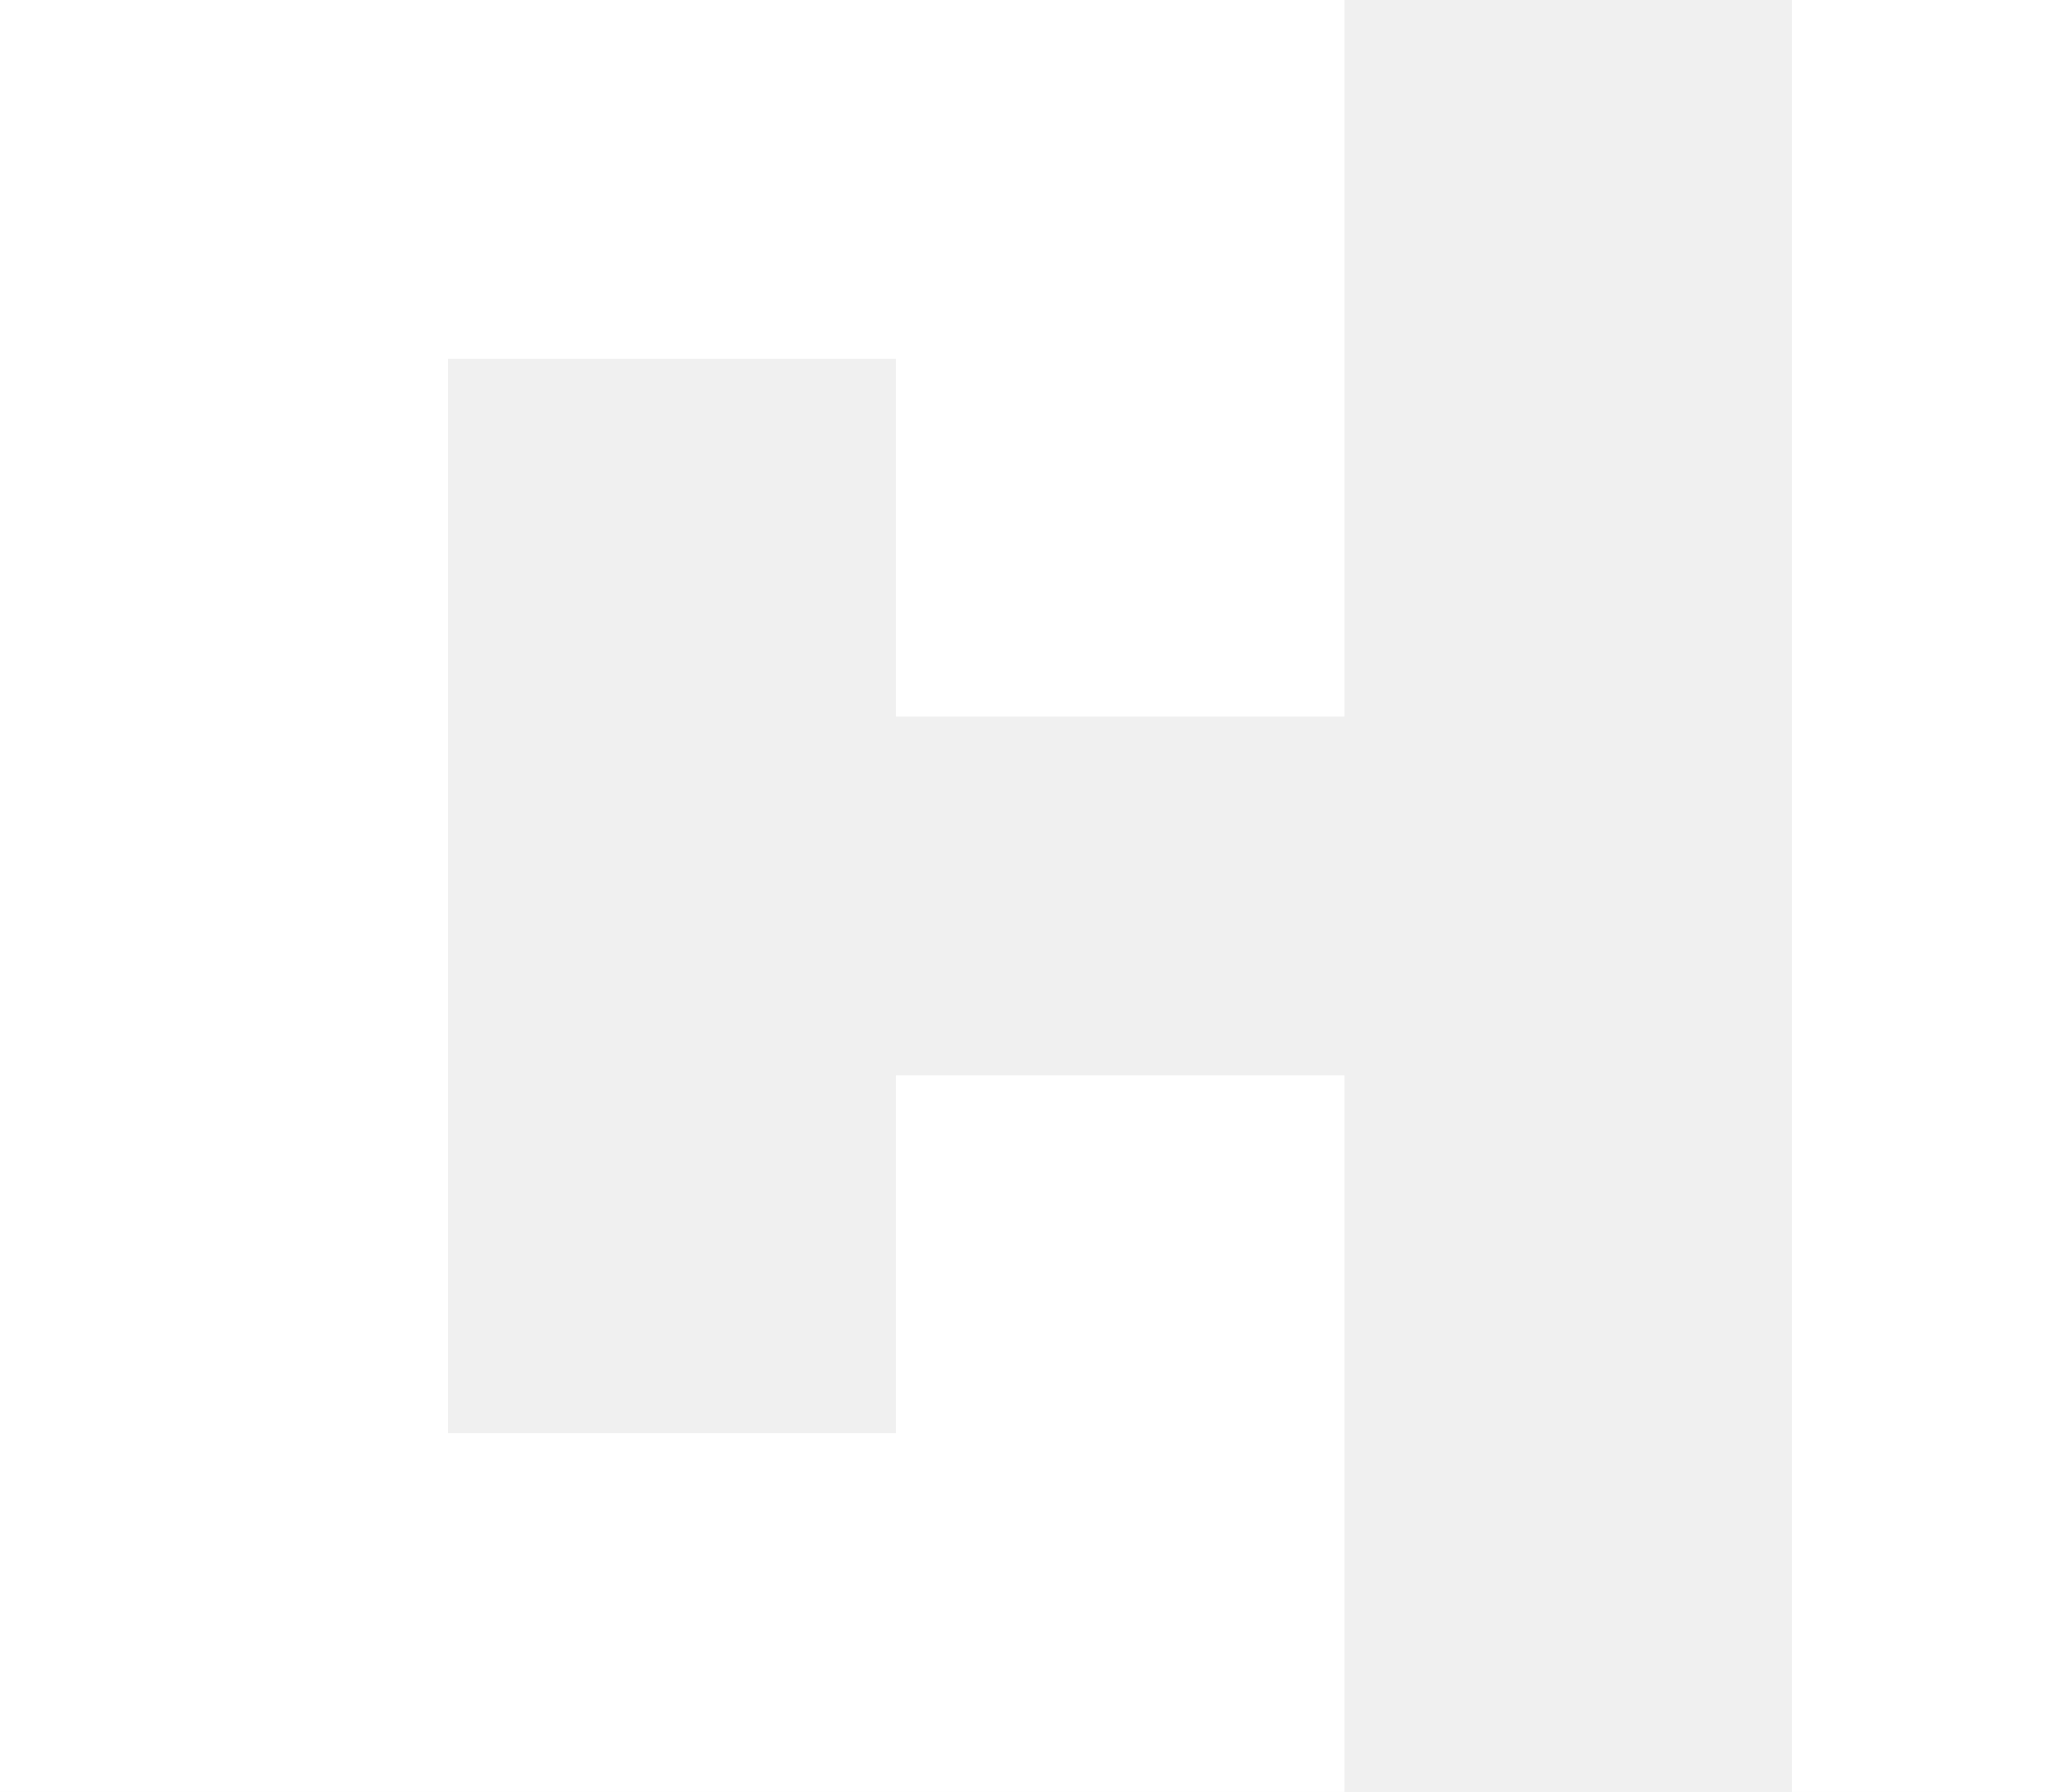
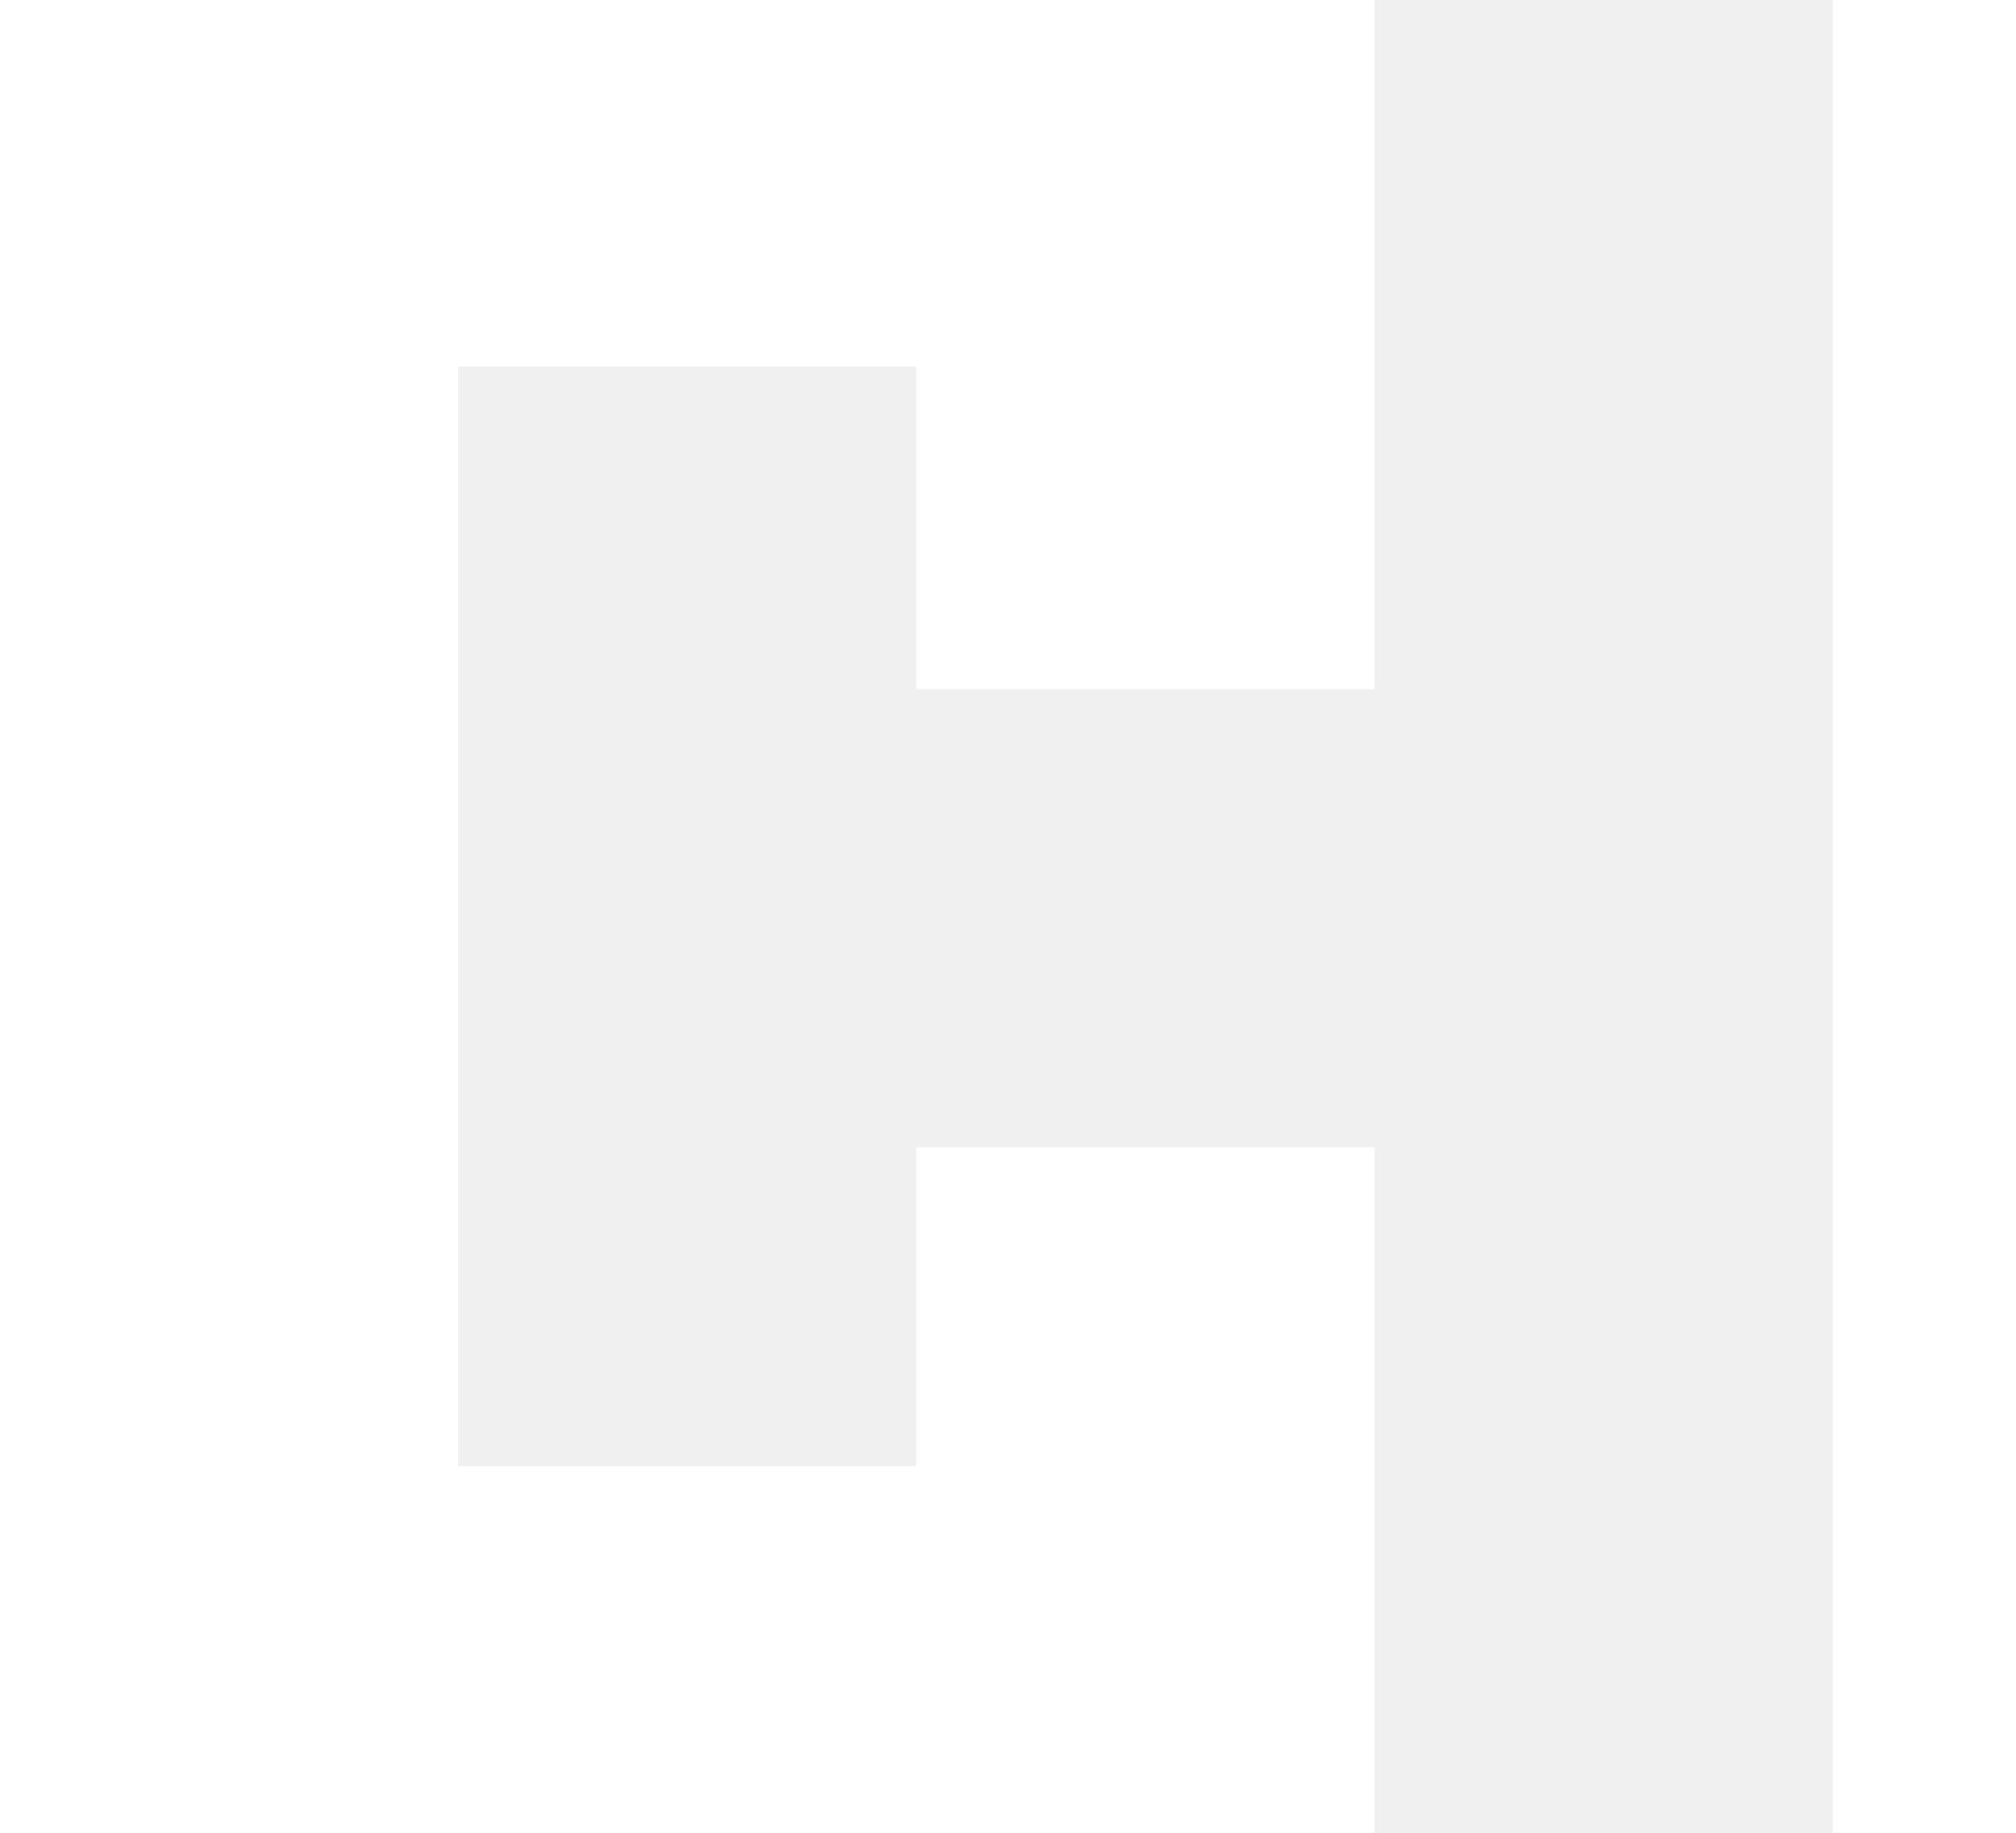
- <svg xmlns="http://www.w3.org/2000/svg" width="575" height="500" viewBox="0 0 575 500" fill="none">
+ <svg xmlns="http://www.w3.org/2000/svg" width="550" height="500" viewBox="0 0 550 500" fill="none">
  <g clip-path="url(#clip0_8_2)">
-     <path fill-rule="evenodd" clip-rule="evenodd" d="M0 0H250H375V100V200H250V100H125V400H250V300H375V400V500H250H0V0Z" fill="white" />
-     <rect x="500" width="75" height="500" fill="white" />
+     <rect x="500" width="50" height="500" fill="white" />
+     <path fill-rule="evenodd" clip-rule="evenodd" d="M0 0H250H375V100V188H250V100H125V400H250V313H375V400V500H250H0V0Z" fill="white" />
  </g>
  <defs>
    <clipPath id="clip0_8_2">
-       <rect width="575" height="500" fill="white" />
+       <rect width="550" height="500" fill="white" />
    </clipPath>
  </defs>
</svg>
